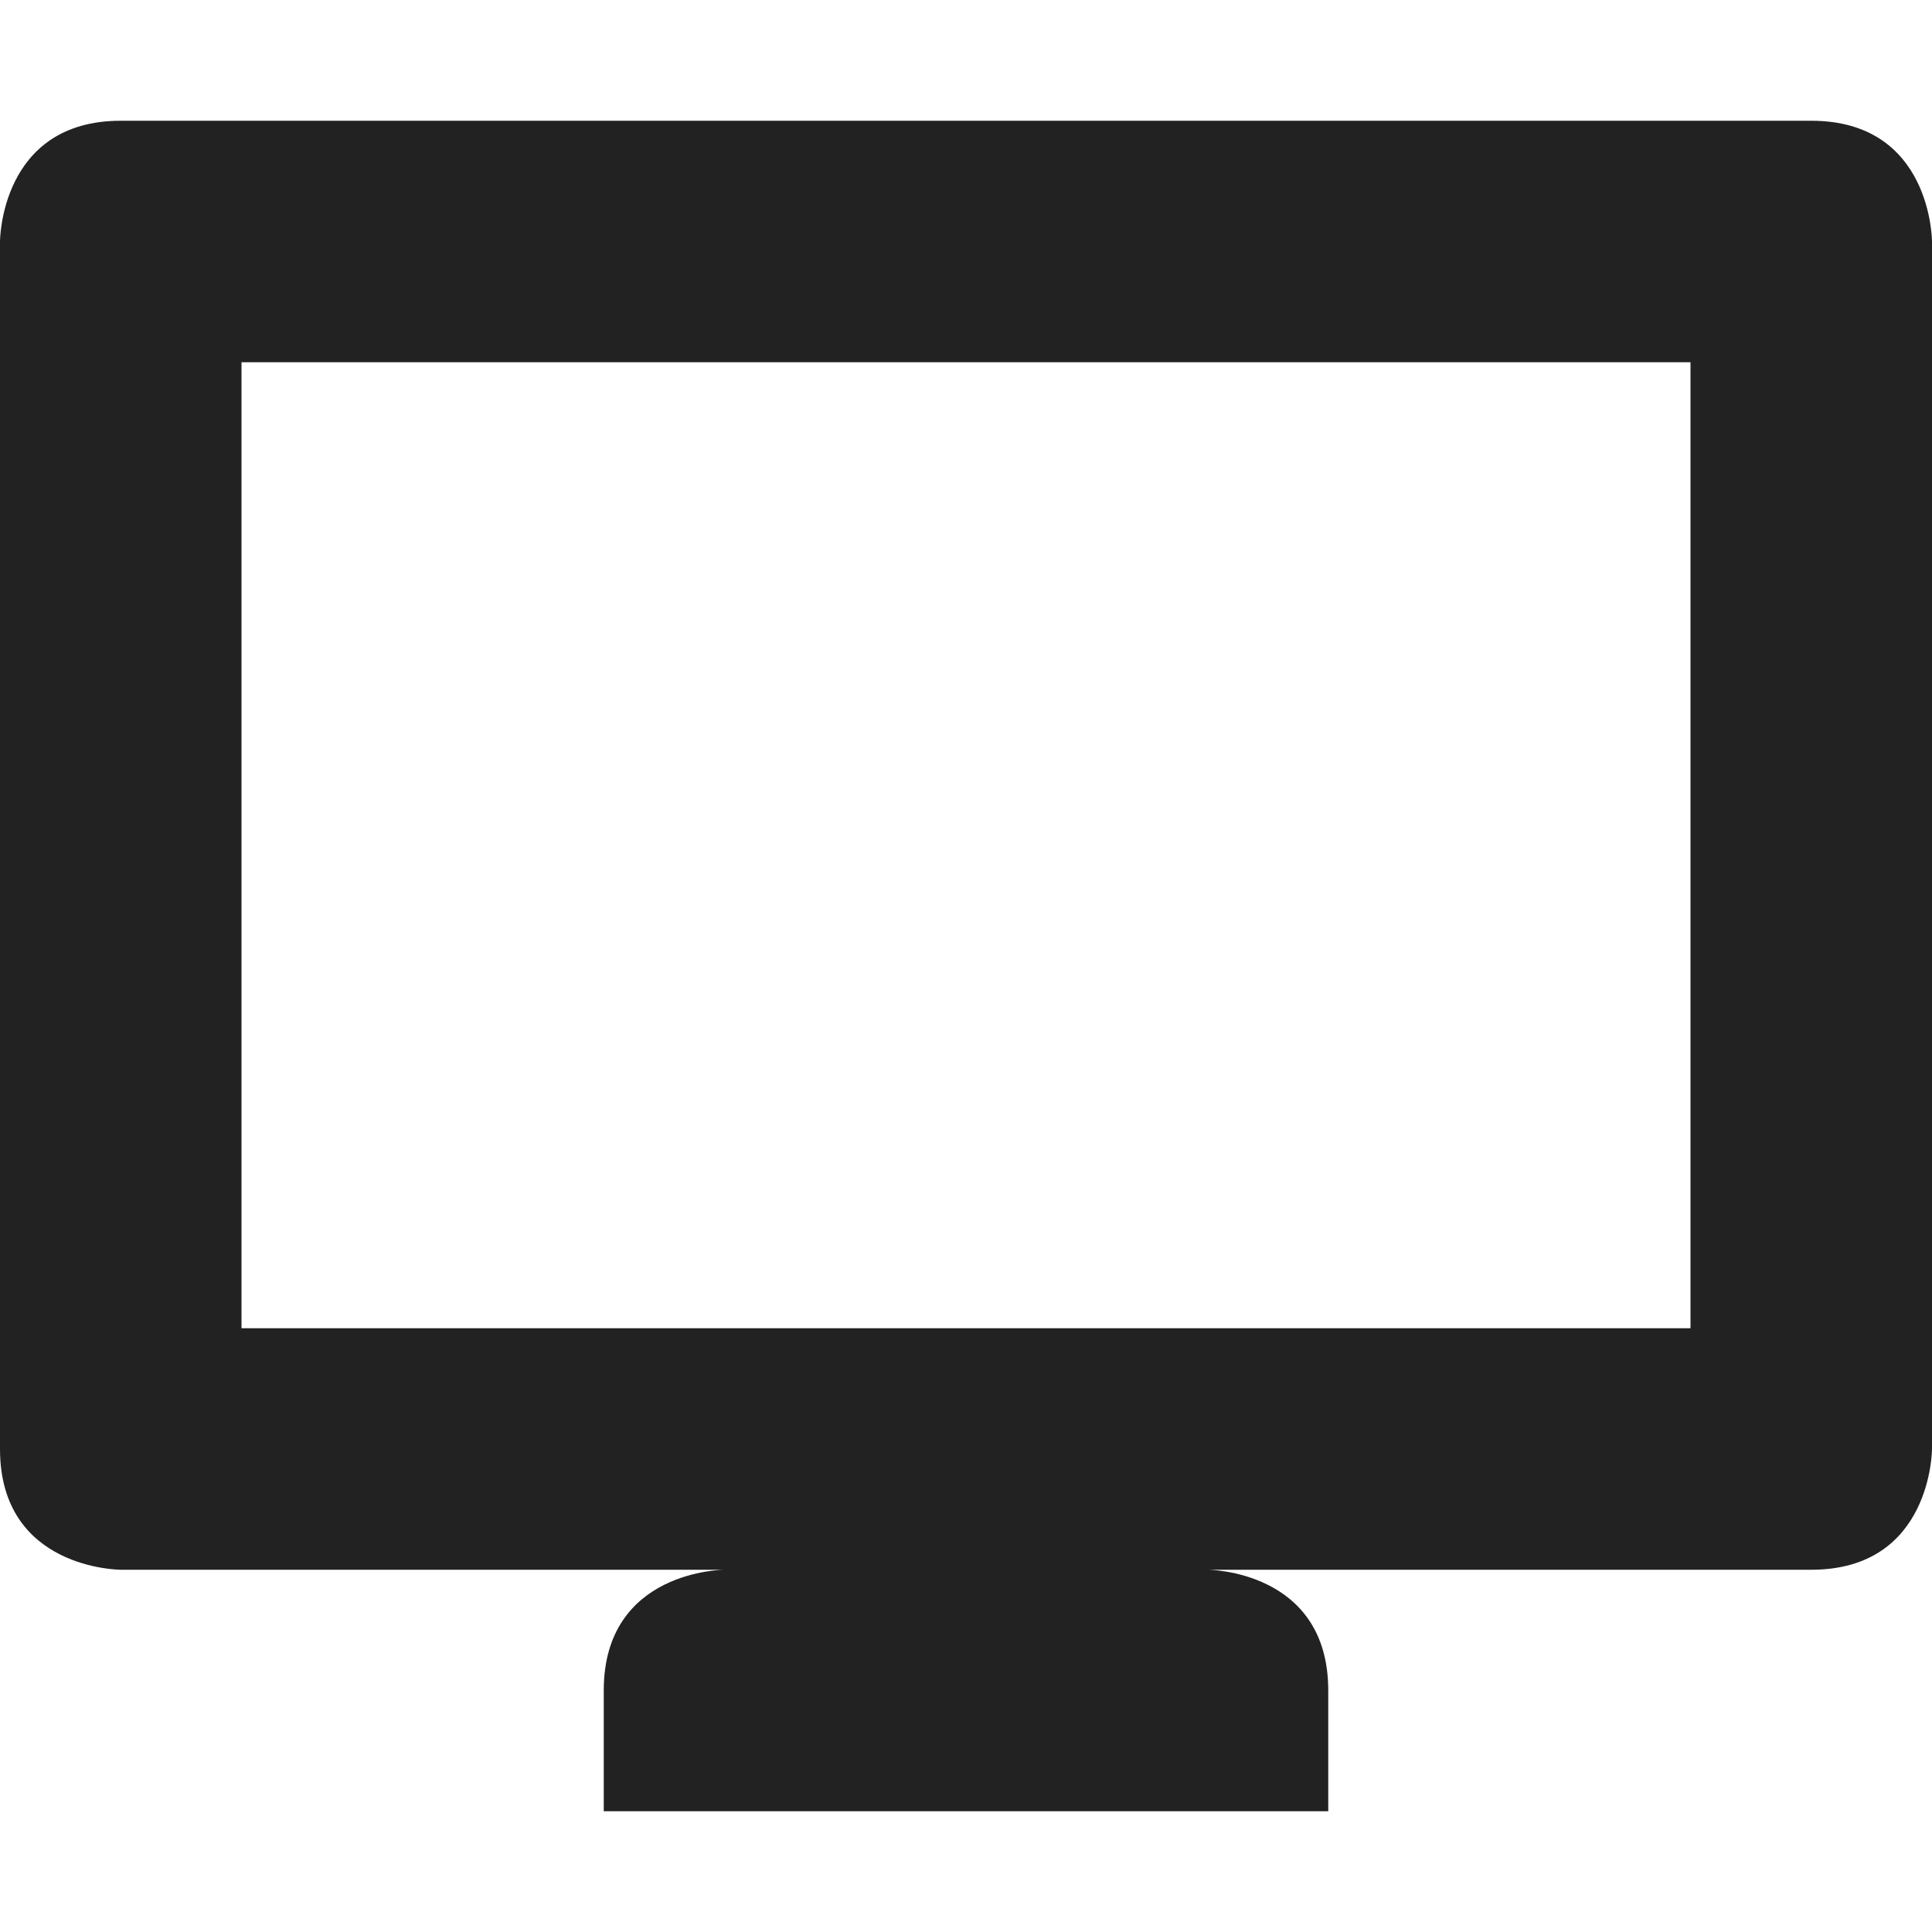
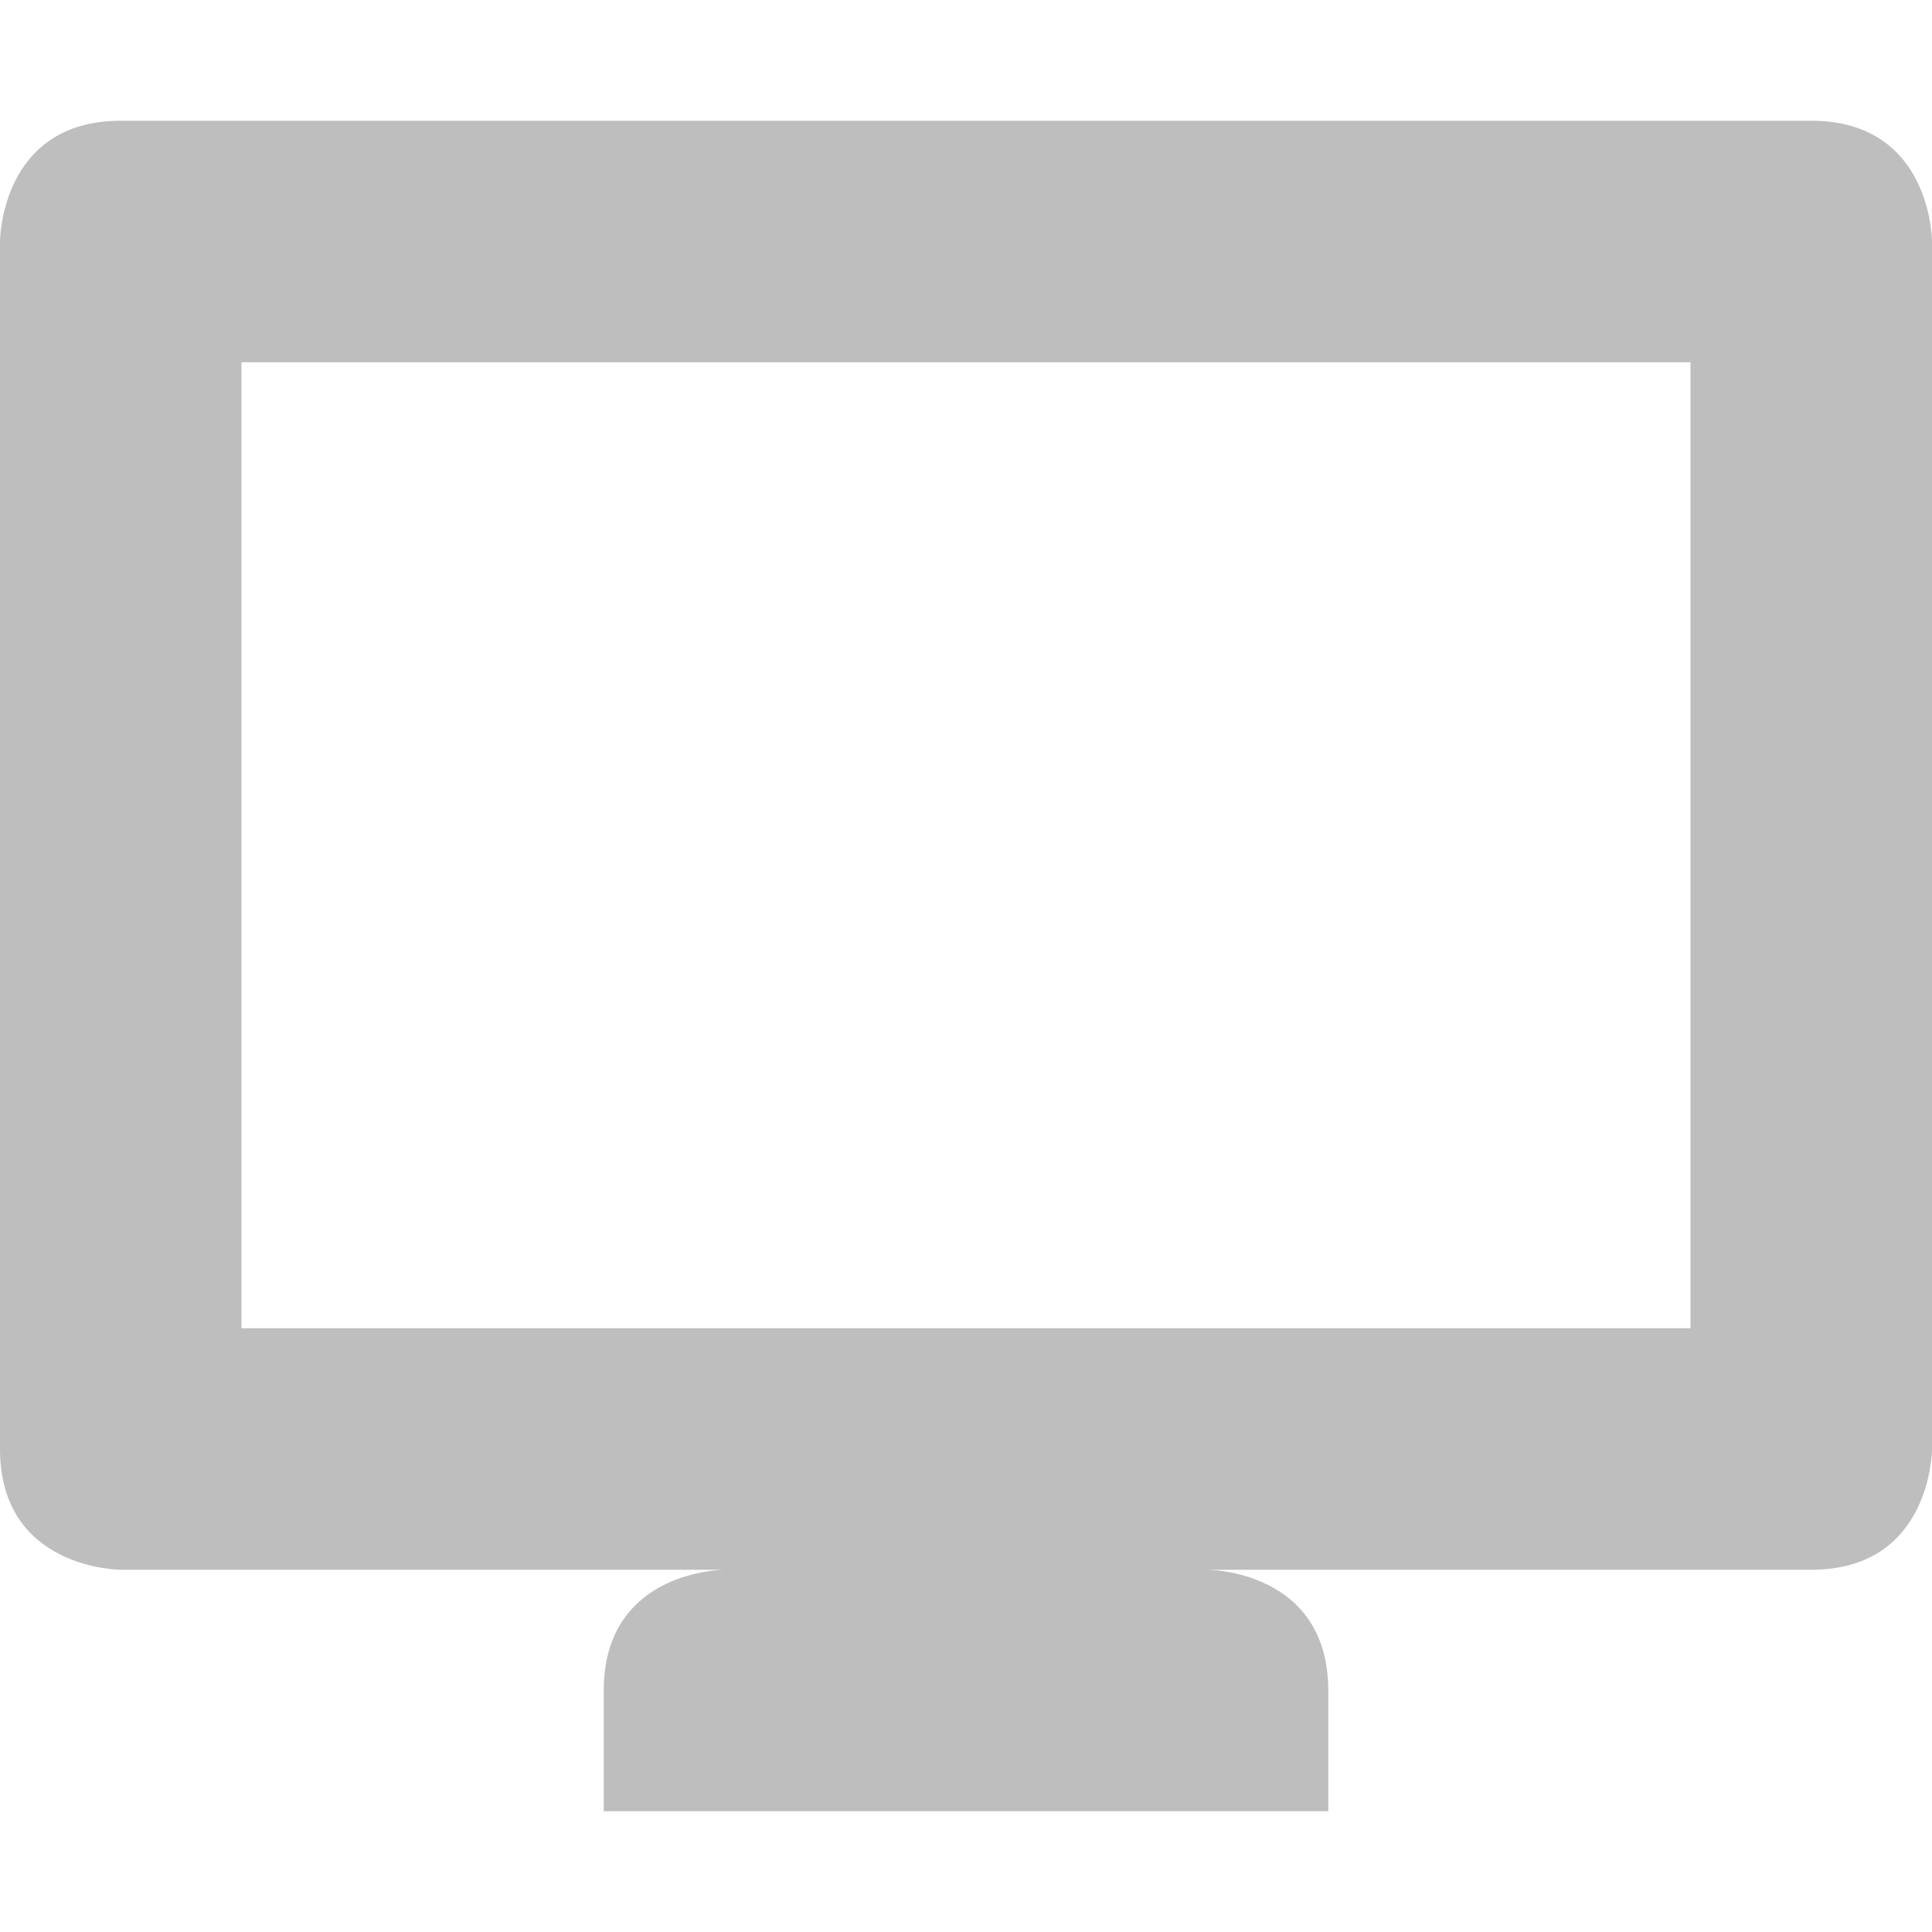
<svg xmlns="http://www.w3.org/2000/svg" width="16" height="16" version="1.1">
-   <path style="fill:#222222" d="M 15,1 C 16,1 16,2 16,2 V 12 C 16,12 16,13 15,13 H 1 C 1,13 0,13 0,12 V 2 C 0,2 0,1 1,1 Z M 14,3 H 2 V 11 H 14 Z M 11,14 V 15 H 5 V 14 C 5,13 6,13 6,13 H 10 C 10,13 11,13 11,14 Z" />
+   <path style="fill:#bebebe" d="M 15,1 C 16,1 16,2 16,2 V 12 C 16,12 16,13 15,13 H 1 C 1,13 0,13 0,12 V 2 C 0,2 0,1 1,1 Z M 14,3 H 2 V 11 H 14 Z M 11,14 V 15 H 5 V 14 C 5,13 6,13 6,13 H 10 C 10,13 11,13 11,14 Z" />
</svg>
